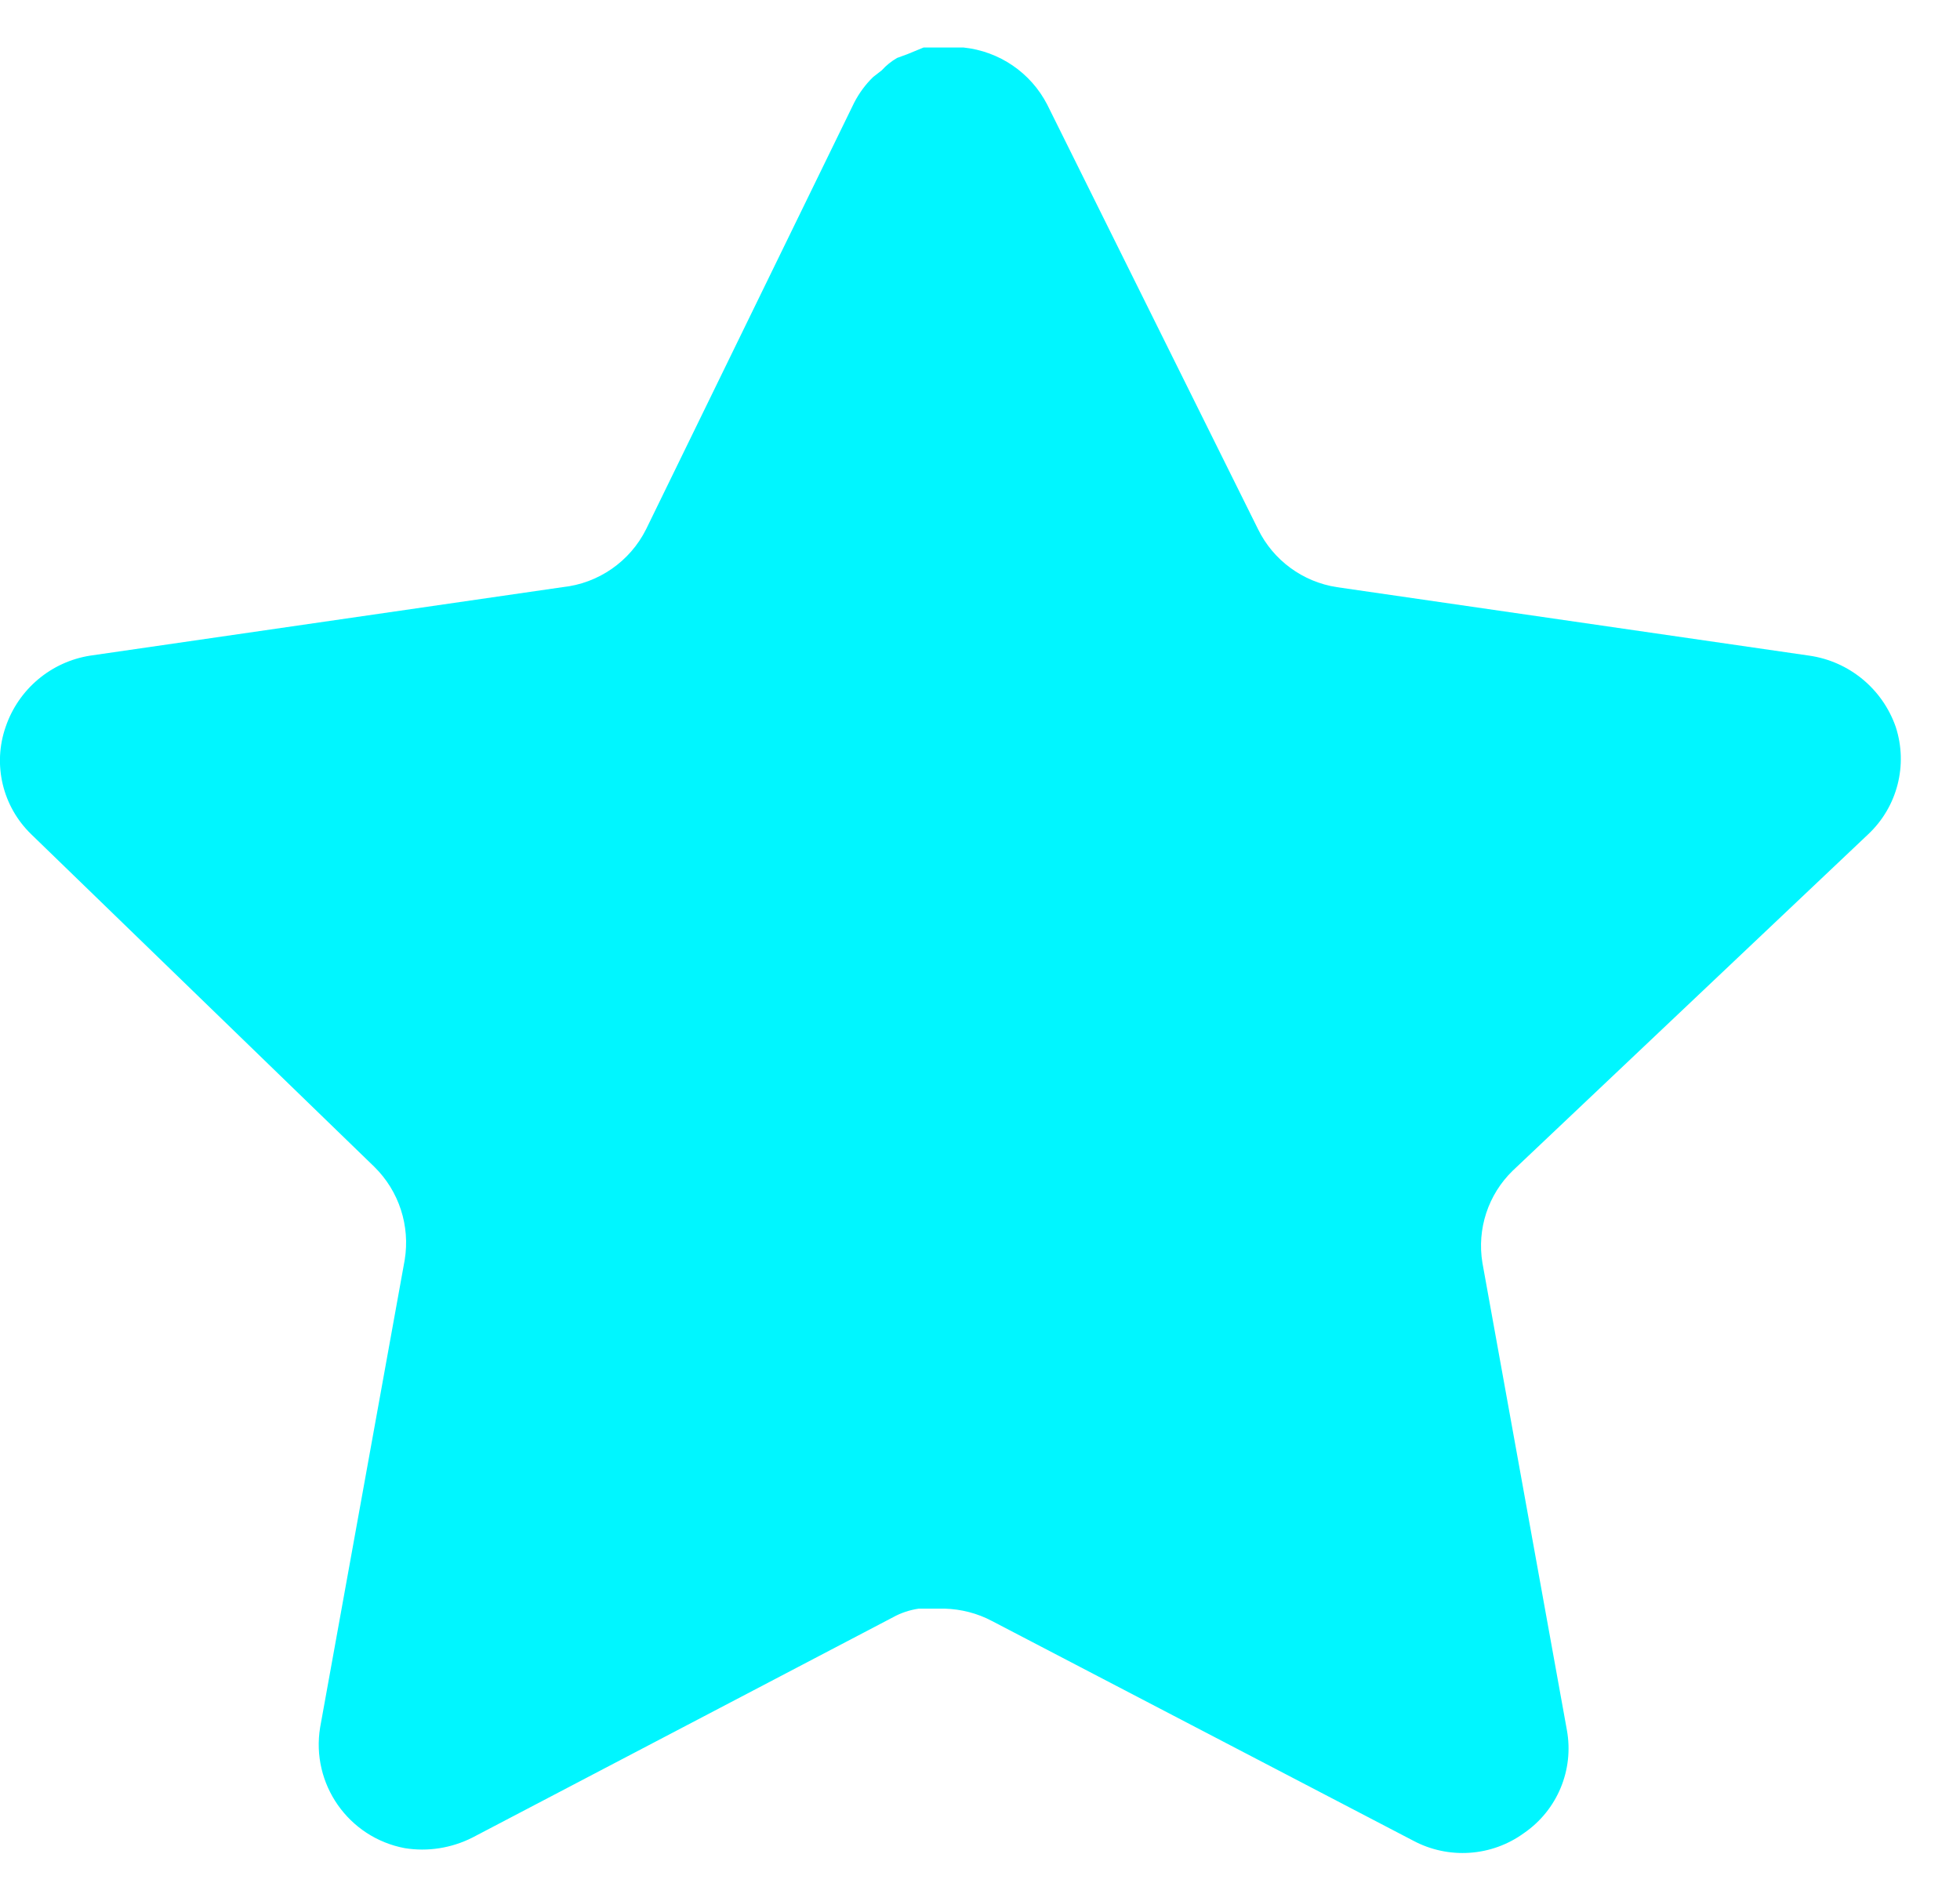
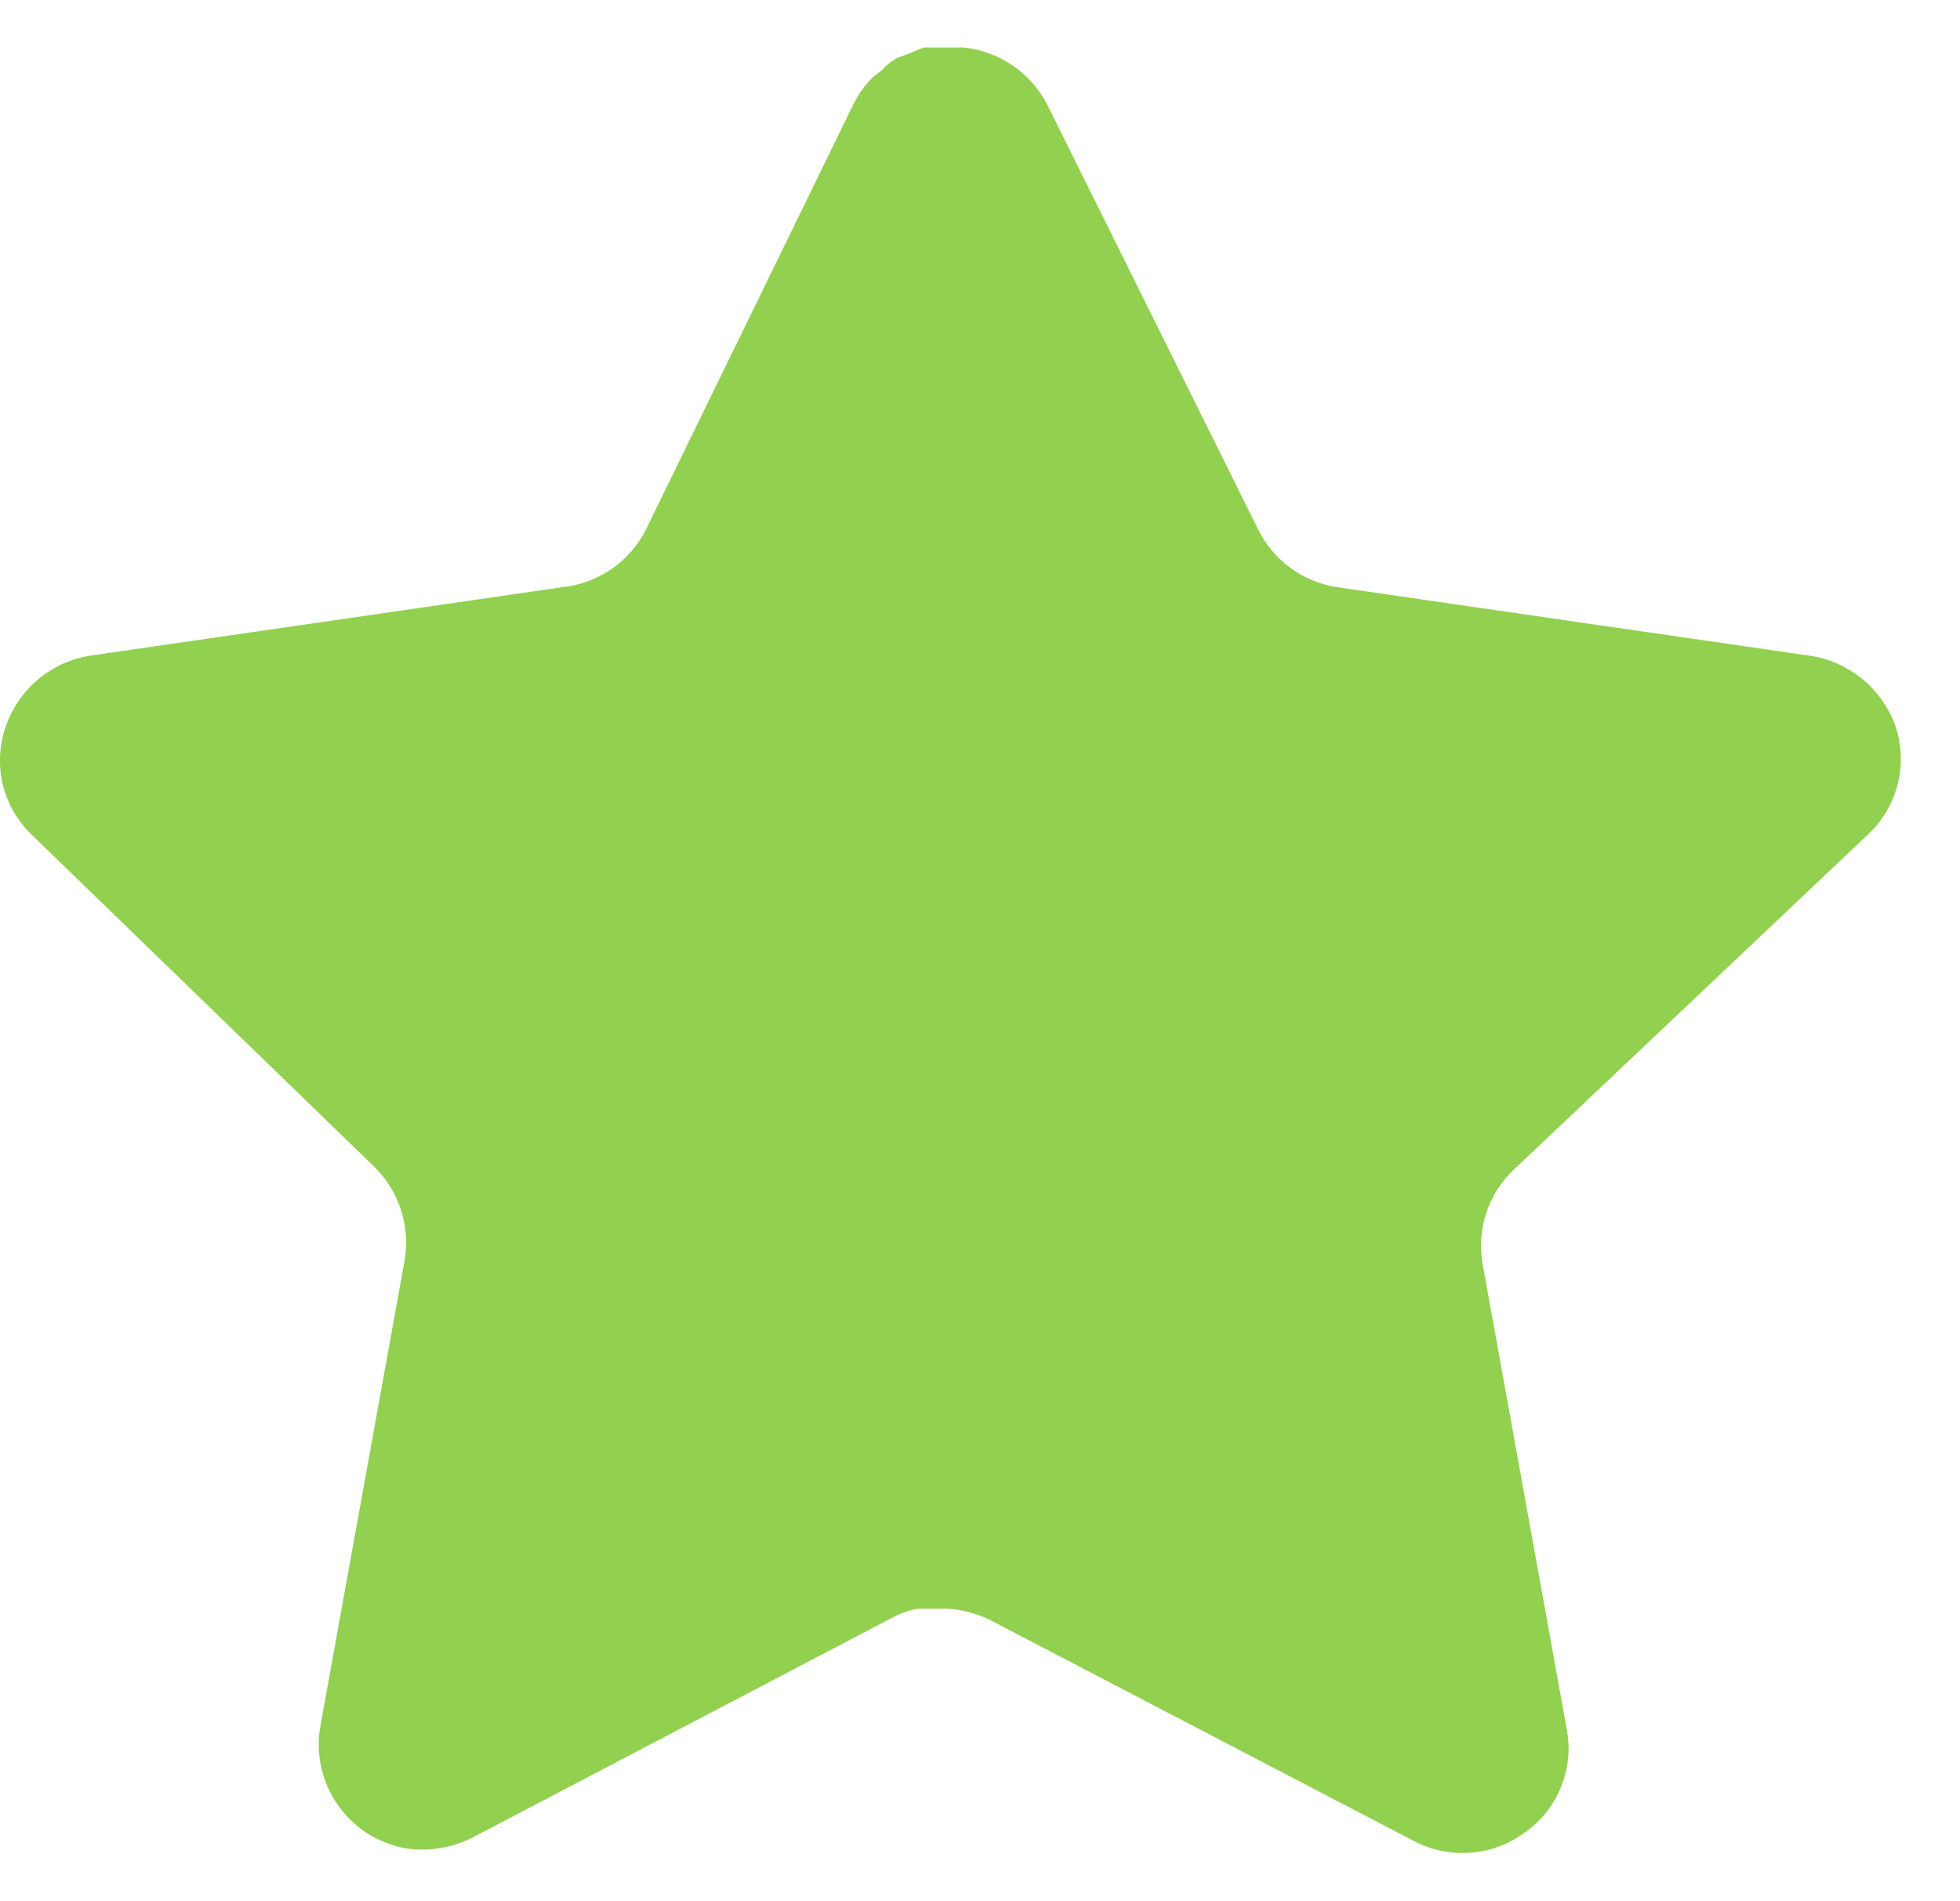
- <svg xmlns="http://www.w3.org/2000/svg" width="33" height="32" viewBox="0 0 33 32" fill="none">
-   <path d="M25.47 19.712C25.055 20.114 24.865 20.695 24.959 21.264L26.382 29.136C26.502 29.803 26.22 30.479 25.662 30.864C25.114 31.264 24.386 31.312 23.79 30.992L16.703 27.296C16.457 27.165 16.183 27.095 15.903 27.087H15.47C15.319 27.109 15.172 27.157 15.038 27.231L7.95 30.944C7.599 31.12 7.202 31.183 6.814 31.12C5.866 30.941 5.234 30.039 5.39 29.087L6.814 21.215C6.908 20.64 6.718 20.056 6.303 19.648L0.526 14.048C0.042 13.579 -0.126 12.875 0.095 12.24C0.31 11.607 0.857 11.144 1.518 11.04L9.47 9.887C10.074 9.824 10.606 9.456 10.878 8.912L14.382 1.728C14.465 1.568 14.572 1.421 14.702 1.296L14.846 1.184C14.921 1.101 15.007 1.032 15.103 0.976L15.278 0.912L15.55 0.8H16.223C16.825 0.863 17.354 1.223 17.631 1.76L21.182 8.912C21.438 9.435 21.935 9.799 22.51 9.887L30.462 11.04C31.134 11.136 31.695 11.6 31.918 12.24C32.127 12.882 31.946 13.586 31.454 14.048L25.47 19.712Z" fill="#00F6FF" />
+ <svg xmlns="http://www.w3.org/2000/svg" width="33" height="32" xml:space="preserve" overflow="hidden">
+   <defs>
+     <clipPath id="clip0">
+       <rect x="0" y="0" width="33" height="32" />
+     </clipPath>
+   </defs>
+   <g clip-path="url(#clip0)">
+     <path d="M25.47 19.712C25.055 20.114 24.865 20.695 24.959 21.264L26.382 29.136C26.502 29.803 26.22 30.479 25.662 30.864 25.114 31.264 24.386 31.312 23.79 30.992L16.703 27.296C16.457 27.165 16.183 27.095 15.903 27.087L15.47 27.087C15.319 27.109 15.172 27.157 15.038 27.231L7.95 30.944C7.599 31.12 7.202 31.183 6.814 31.12 5.866 30.941 5.234 30.039 5.39 29.087L6.814 21.215C6.908 20.64 6.718 20.056 6.303 19.648L0.526 14.048C0.042 13.579-0.126 12.875 0.095 12.24 0.31 11.607 0.857 11.144 1.518 11.04L9.47 9.887C10.074 9.824 10.606 9.456 10.878 8.912L14.382 1.728C14.465 1.568 14.572 1.421 14.702 1.296L14.846 1.184C14.921 1.101 15.007 1.032 15.103 0.976L15.278 0.912 15.55 0.8 16.223 0.8C16.825 0.863 17.354 1.223 17.631 1.76L21.182 8.912C21.438 9.435 21.935 9.799 22.51 9.887L30.462 11.04C31.134 11.136 31.695 11.6 31.918 12.24 32.127 12.882 31.946 13.586 31.454 14.048L25.47 19.712Z" fill="#92D050" />
+   </g>
</svg>
